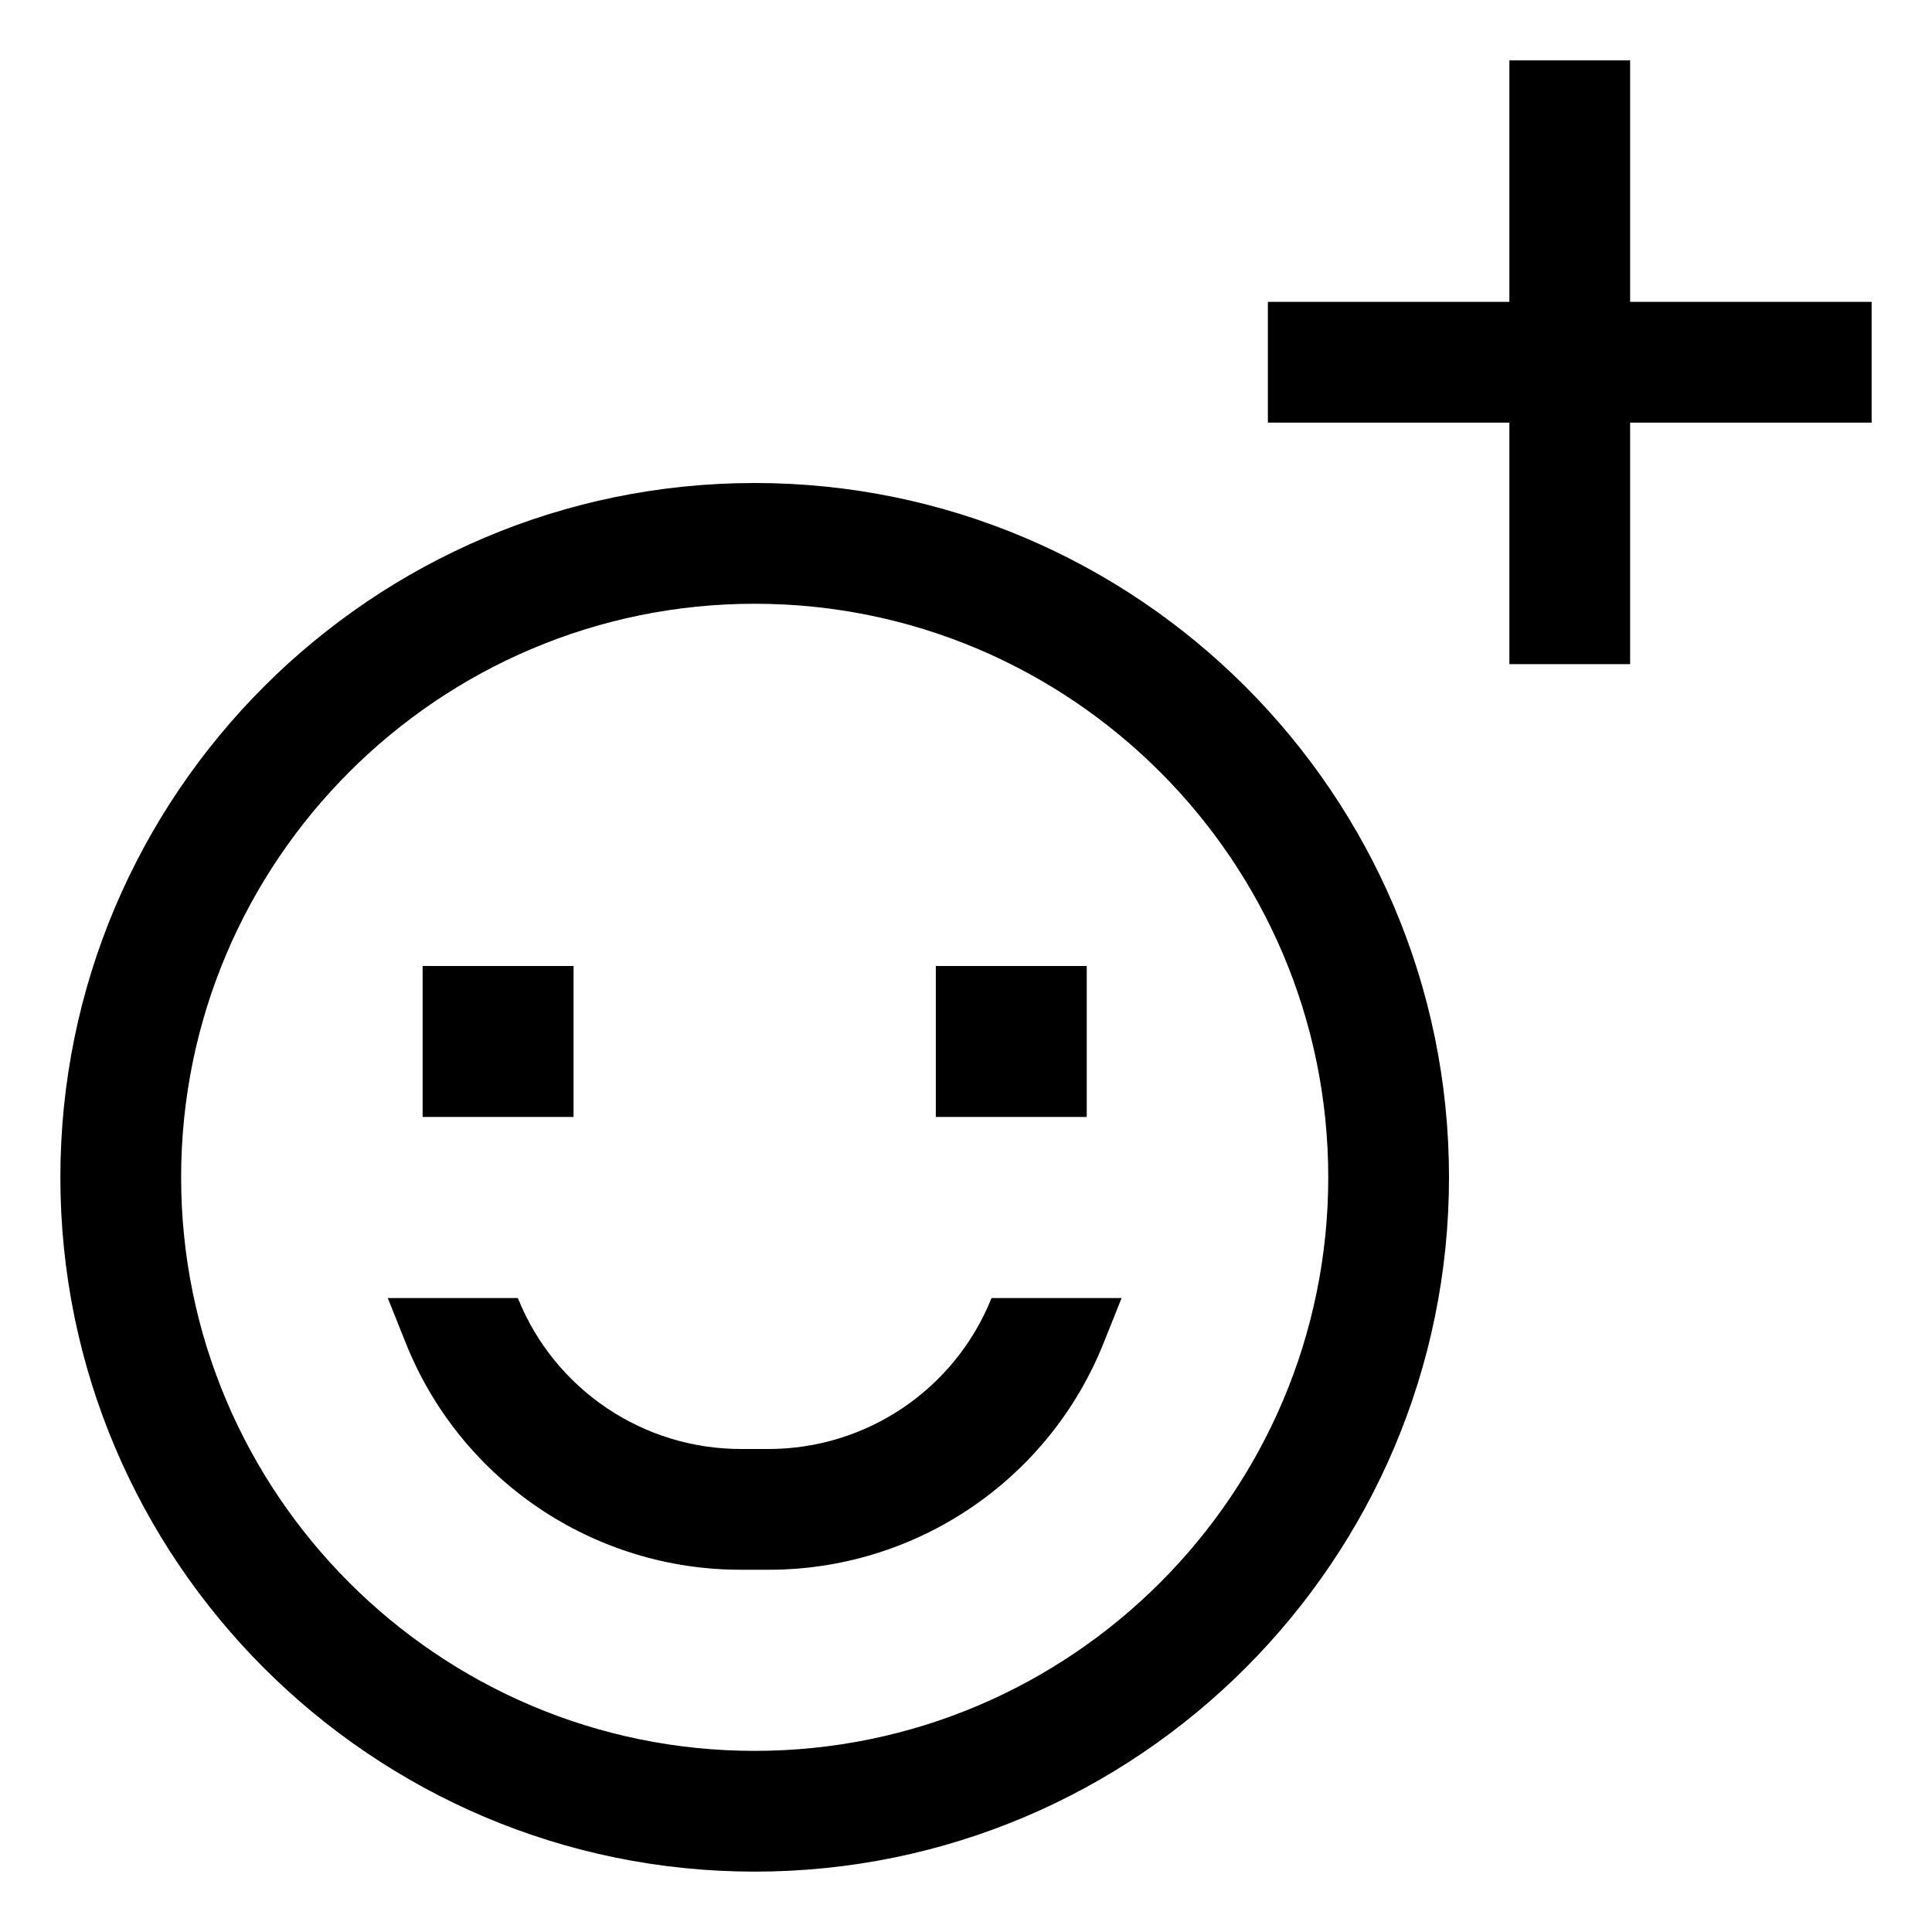
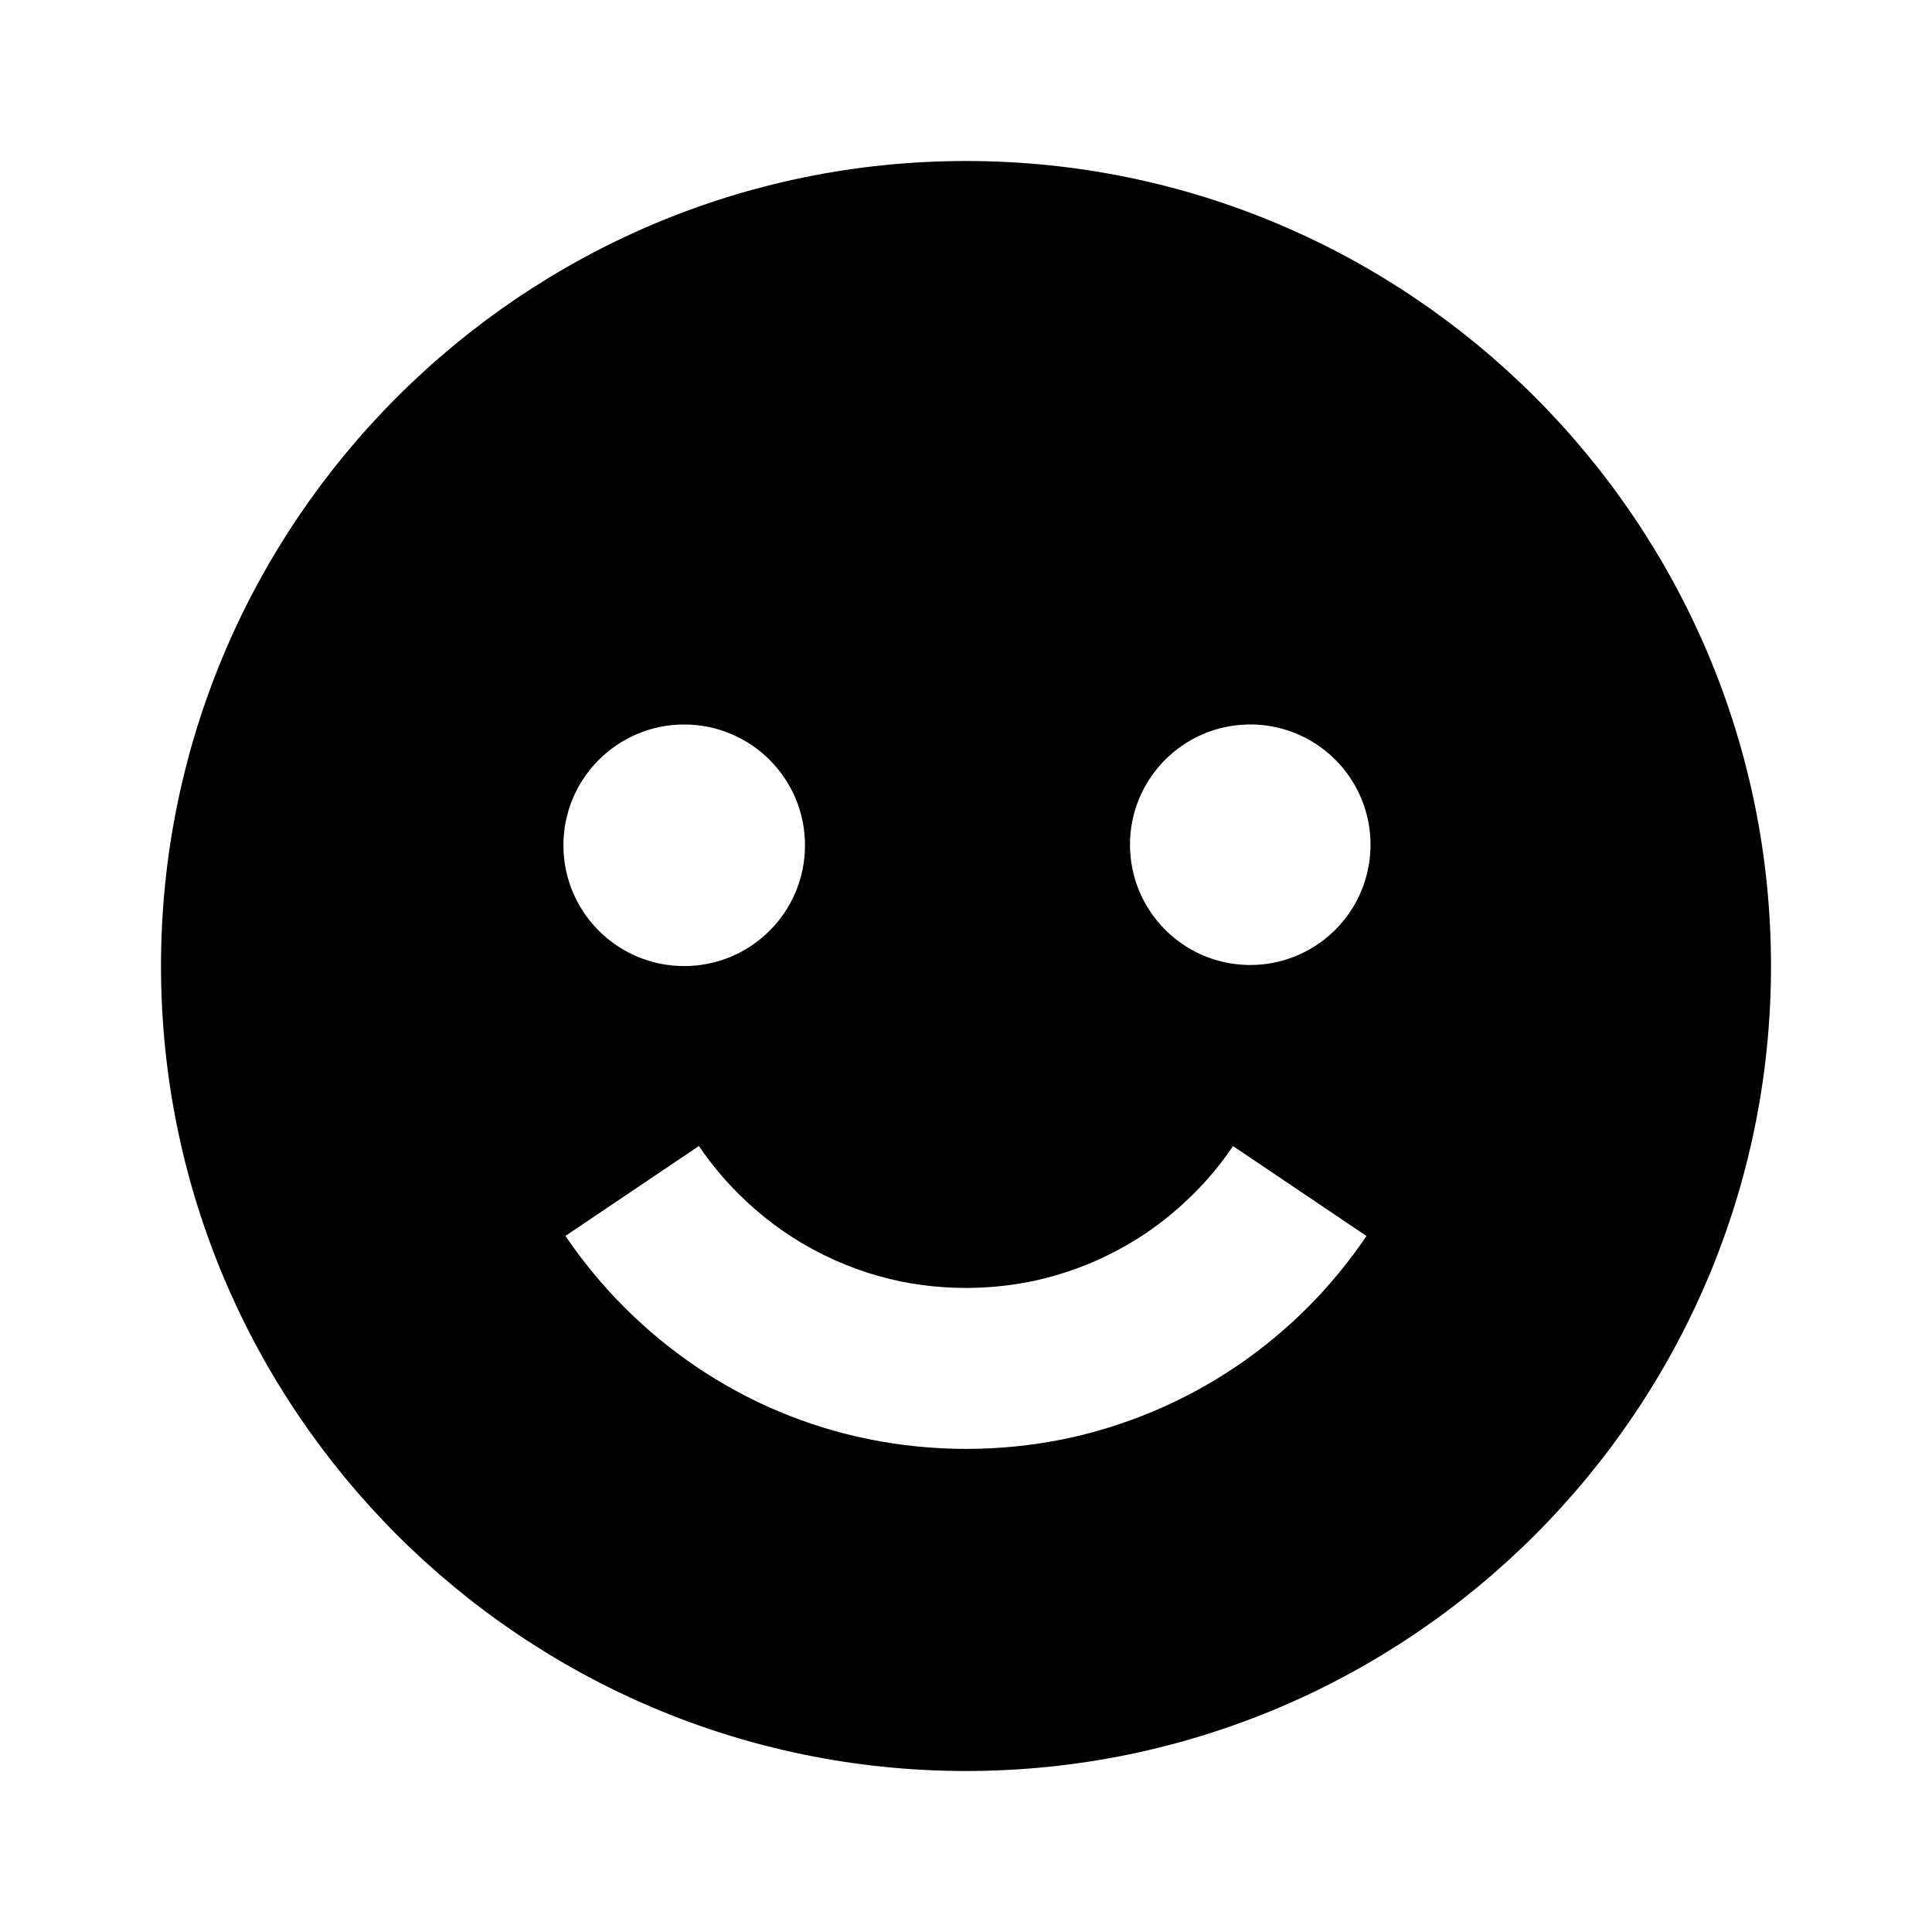
- <svg xmlns="http://www.w3.org/2000/svg" width="1em" height="1em" viewBox="0 0 512 512">
-   <path fill="currentColor" d="M432 80V16h-32v64h-64v32h64v64h32v-64h64V80zM112 256h40v40h-40zm136 0h40v40h-40zm-44.562 128h-6.875a63.691 63.691 0 0 1-59.326-40h-34.47l4.662 11.653A95.541 95.541 0 0 0 196.563 416h6.875a95.54 95.54 0 0 0 89.133-60.347L297.233 344h-34.47a63.691 63.691 0 0 1-59.325 40" />
-   <path fill="currentColor" d="M200 128C98.542 128 16 210.542 16 312s82.542 184 184 184s184-82.542 184-184s-82.542-184-184-184m0 336c-83.813 0-152-68.187-152-152s68.187-152 152-152s152 68.187 152 152s-68.187 152-152 152" />
+ <svg xmlns="http://www.w3.org/2000/svg" width="1em" height="1em" viewBox="0 0 24 24">
+   <path d="M12 22c5.514 0 10-4.486 10-10S17.514 2 12 2S2 6.486 2 12s4.486 10 10 10zm3.493-13a1.494 1.494 0 1 1-.001 2.987A1.494 1.494 0 0 1 15.493 9zm-4.301 6.919a4.108 4.108 0 0 0 1.616 0c.253-.052.505-.131.75-.233c.234-.1.464-.224.679-.368c.208-.142.407-.306.591-.489c.183-.182.347-.381.489-.592l1.658 1.117a6.027 6.027 0 0 1-1.619 1.621a6.003 6.003 0 0 1-2.149.904a6.116 6.116 0 0 1-2.414-.001a5.919 5.919 0 0 1-2.148-.903a6.078 6.078 0 0 1-1.621-1.622l1.658-1.117c.143.211.307.41.488.59a3.988 3.988 0 0 0 2.022 1.093zM8.5 9a1.5 1.5 0 1 1-.001 3.001A1.5 1.5 0 0 1 8.5 9z" fill="currentColor" />
</svg>
